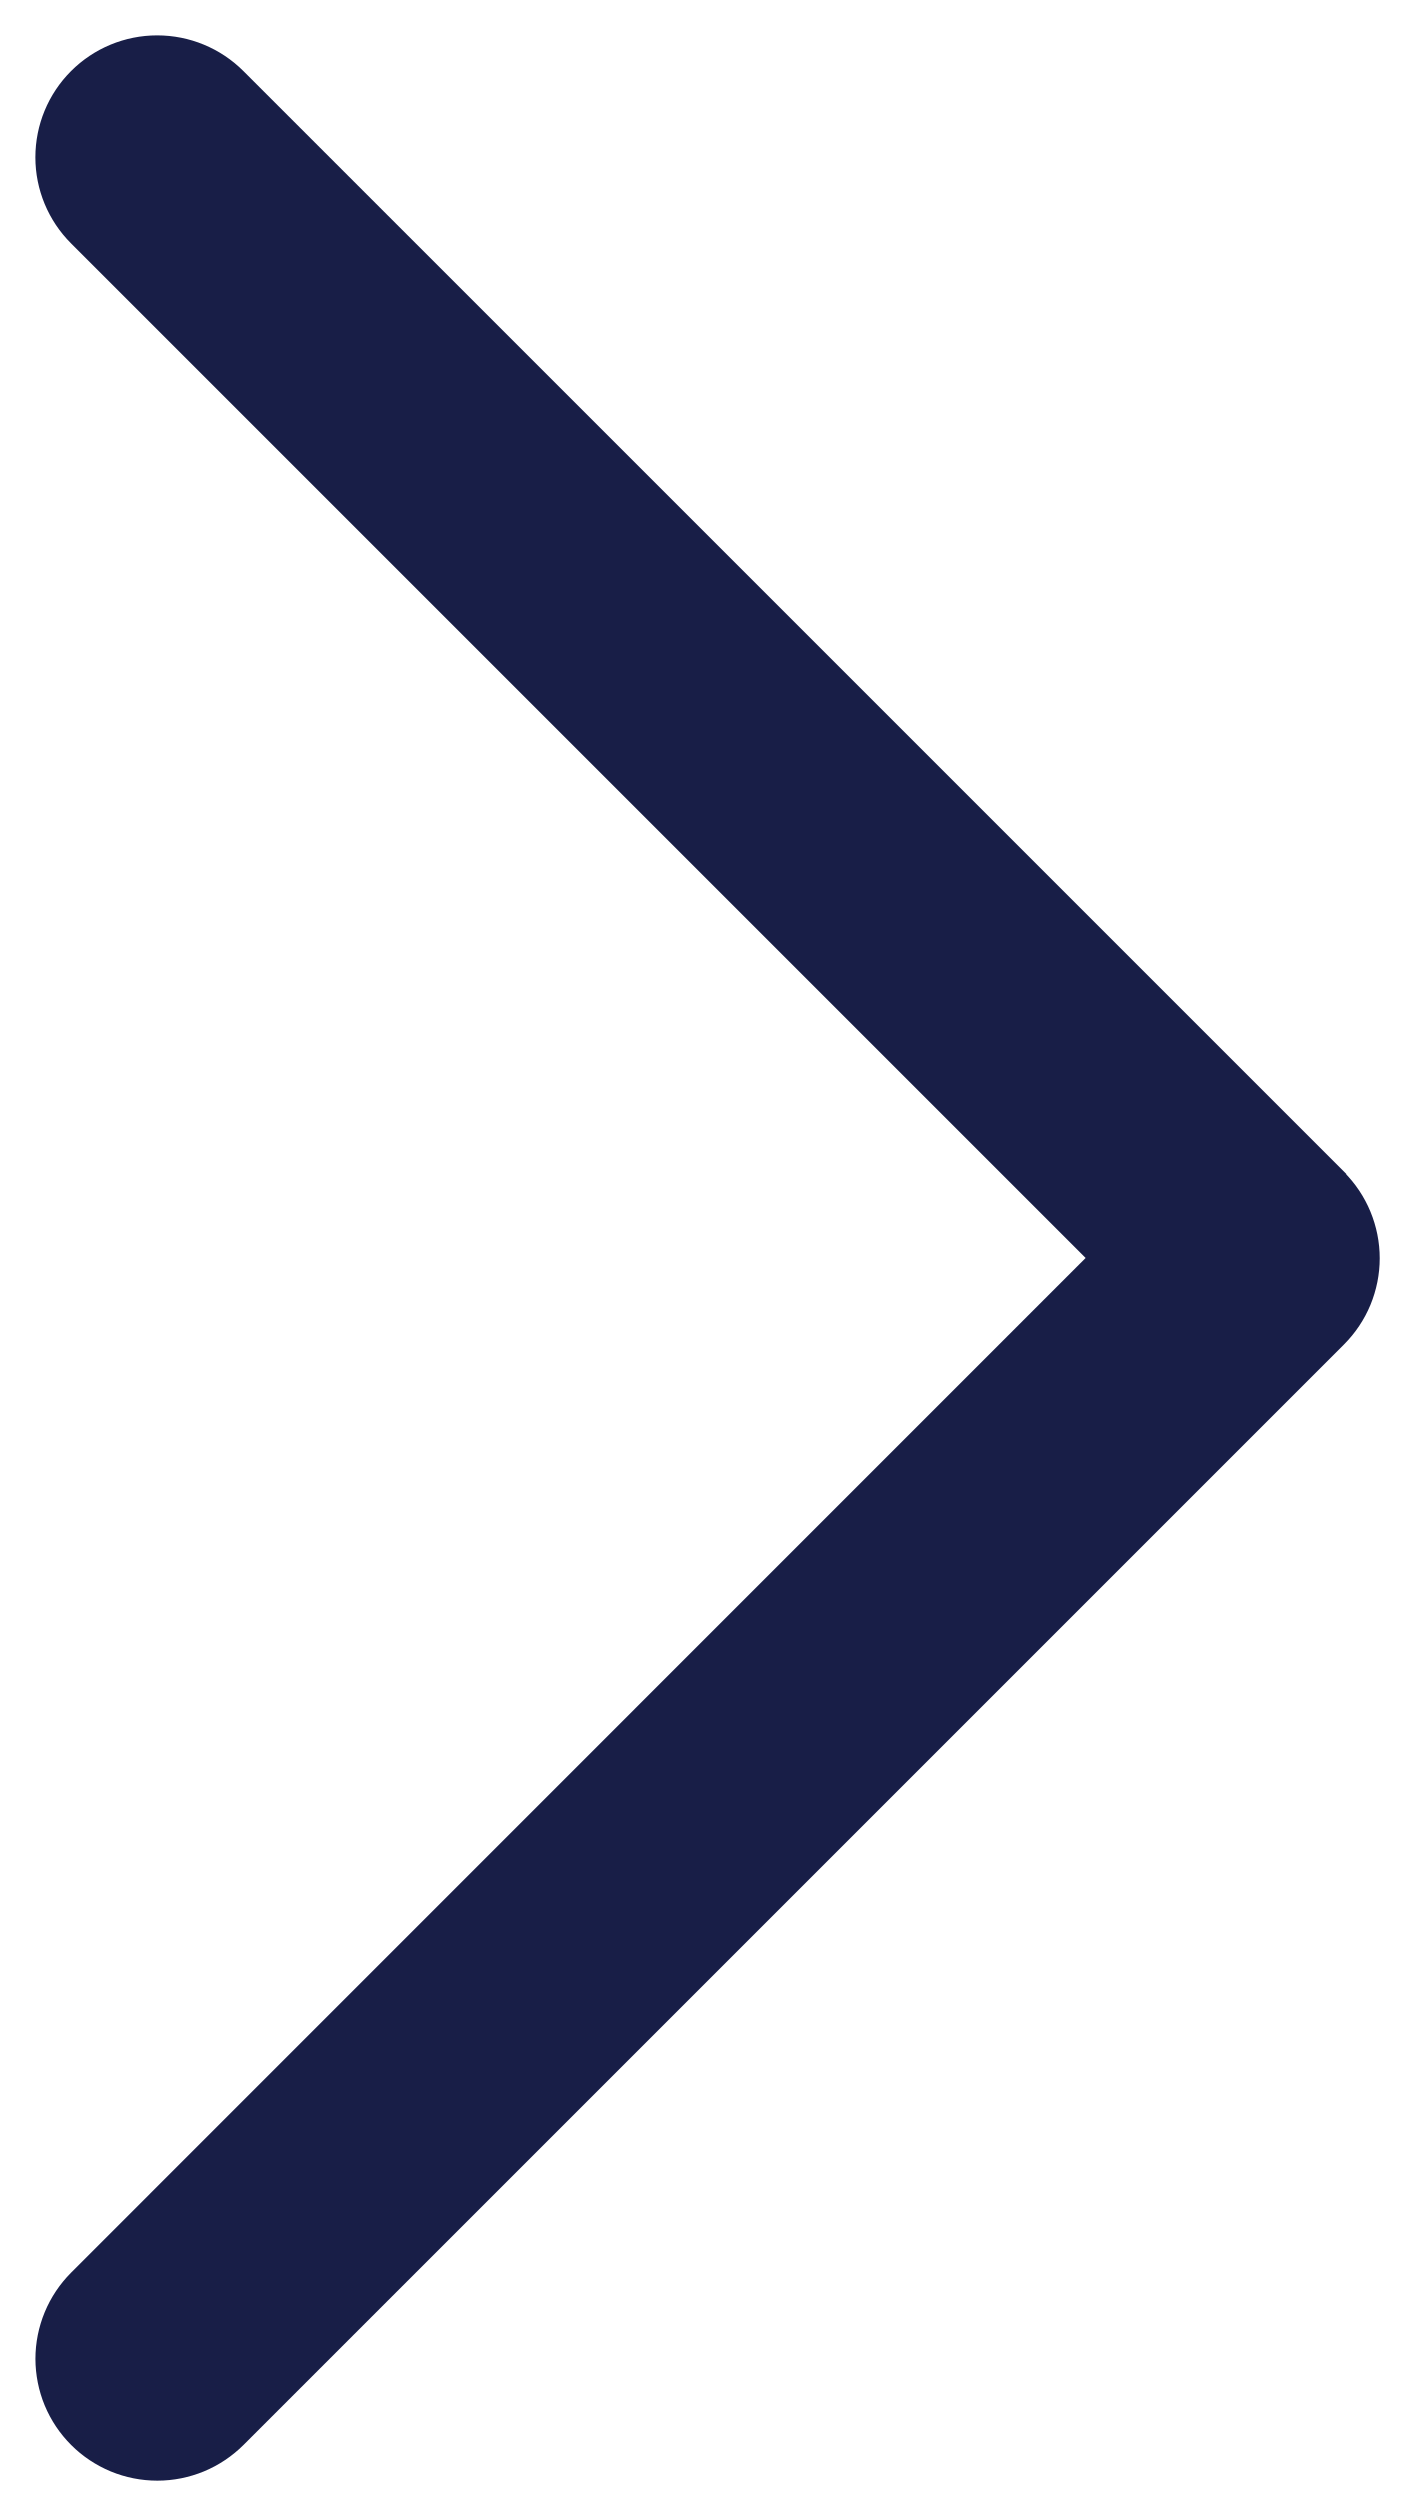
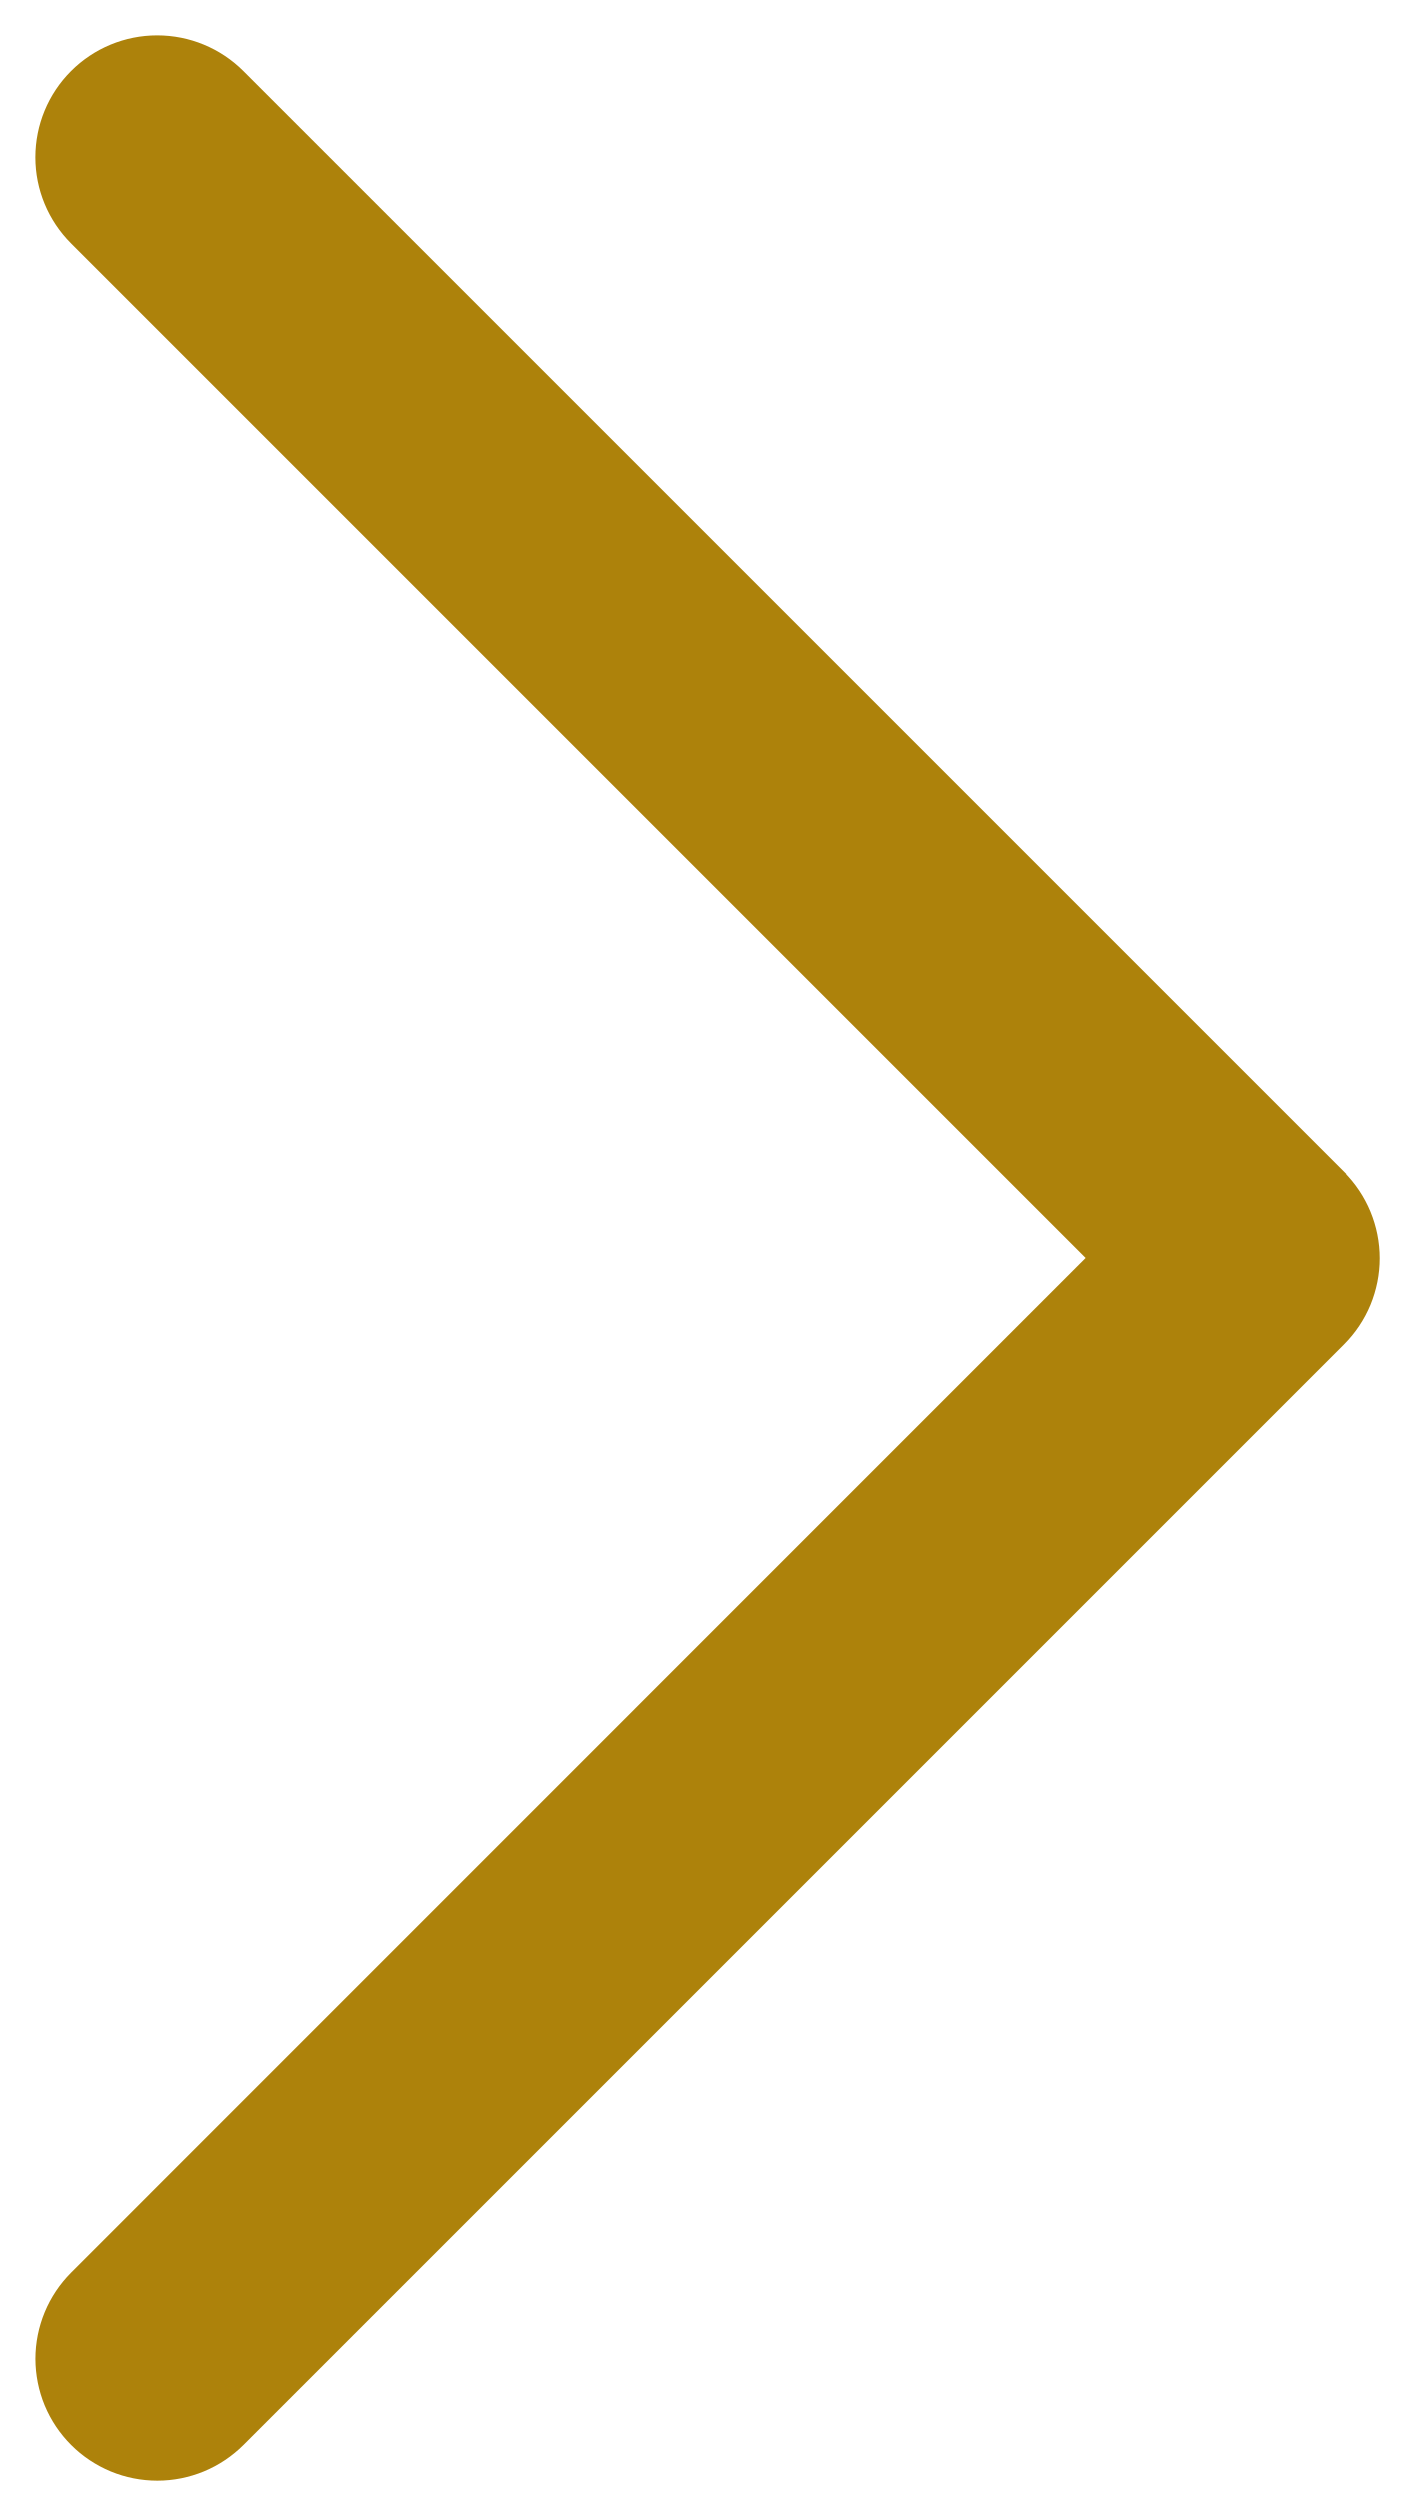
<svg xmlns="http://www.w3.org/2000/svg" width="30" height="53" viewBox="0 0 30 53" fill="none">
-   <path d="M28.313 25.012L4.983 1.683C4.545 1.245 3.951 1 3.332 1C2.714 1 2.12 1.246 1.683 1.684C1.245 2.122 1 2.716 1 3.335C1 3.953 1.246 4.547 1.684 4.984L23.369 26.669L1.684 48.357C1.468 48.574 1.296 48.831 1.179 49.114C1.062 49.397 1.001 49.701 1.001 50.007C1.002 50.314 1.062 50.617 1.179 50.9C1.297 51.183 1.469 51.441 1.686 51.657C1.902 51.874 2.16 52.045 2.443 52.163C2.726 52.28 3.03 52.34 3.336 52.34C3.642 52.34 3.946 52.279 4.229 52.162C4.512 52.044 4.769 51.872 4.986 51.656L28.316 28.326C28.532 28.109 28.705 27.852 28.822 27.569C28.939 27.285 29 26.982 29 26.675C29 26.369 28.939 26.065 28.822 25.782C28.705 25.498 28.532 25.241 28.316 25.024L28.313 25.012Z" fill="#181E47" stroke="#181E47" stroke-width="0.5" />
+   <path d="M28.313 25.012L4.983 1.683C4.545 1.245 3.951 1 3.332 1C2.714 1 2.12 1.246 1.683 1.684C1.245 2.122 1 2.716 1 3.335C1 3.953 1.246 4.547 1.684 4.984L23.369 26.669L1.684 48.357C1.468 48.574 1.296 48.831 1.179 49.114C1.062 49.397 1.001 49.701 1.001 50.007C1.002 50.314 1.062 50.617 1.179 50.9C1.297 51.183 1.469 51.441 1.686 51.657C1.902 51.874 2.16 52.045 2.443 52.163C2.726 52.28 3.03 52.34 3.336 52.34C3.642 52.34 3.946 52.279 4.229 52.162C4.512 52.044 4.769 51.872 4.986 51.656L28.316 28.326C28.532 28.109 28.705 27.852 28.822 27.569C28.939 27.285 29 26.982 29 26.675C29 26.369 28.939 26.065 28.822 25.782C28.705 25.498 28.532 25.241 28.316 25.024L28.313 25.012Z" fill="#AD820B" stroke="#AD820B" stroke-width="0.5" />
</svg>
